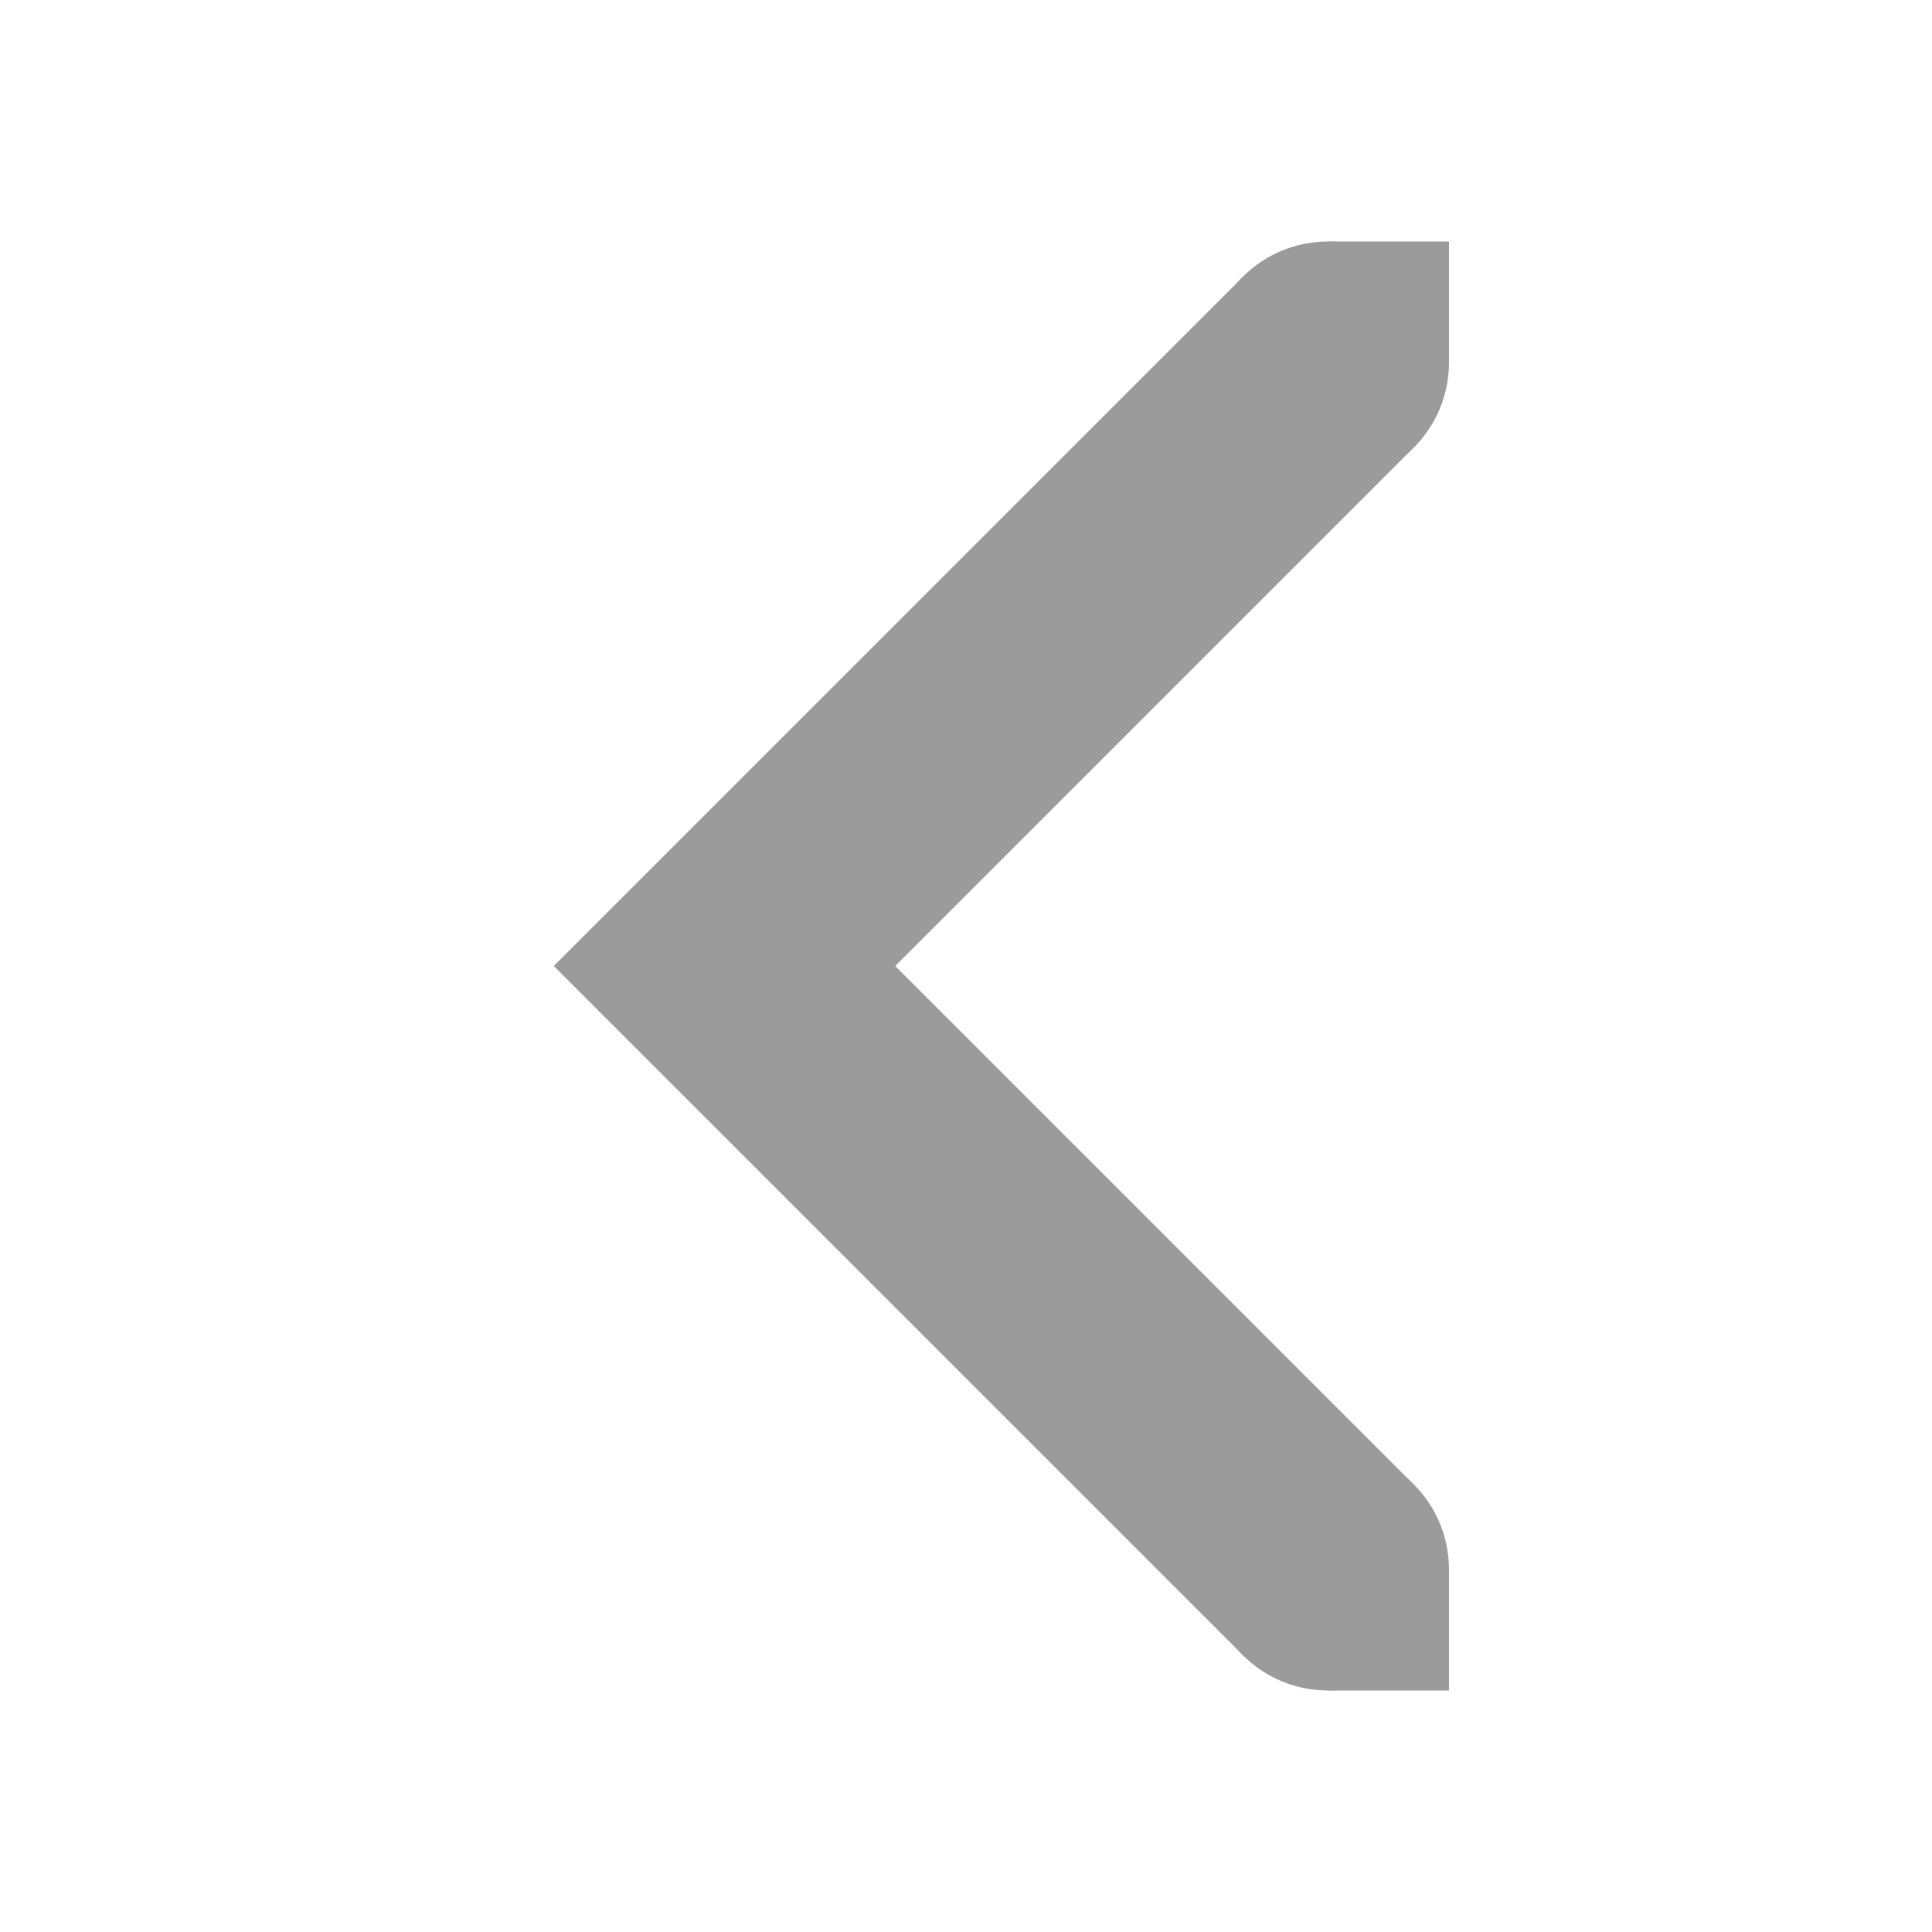
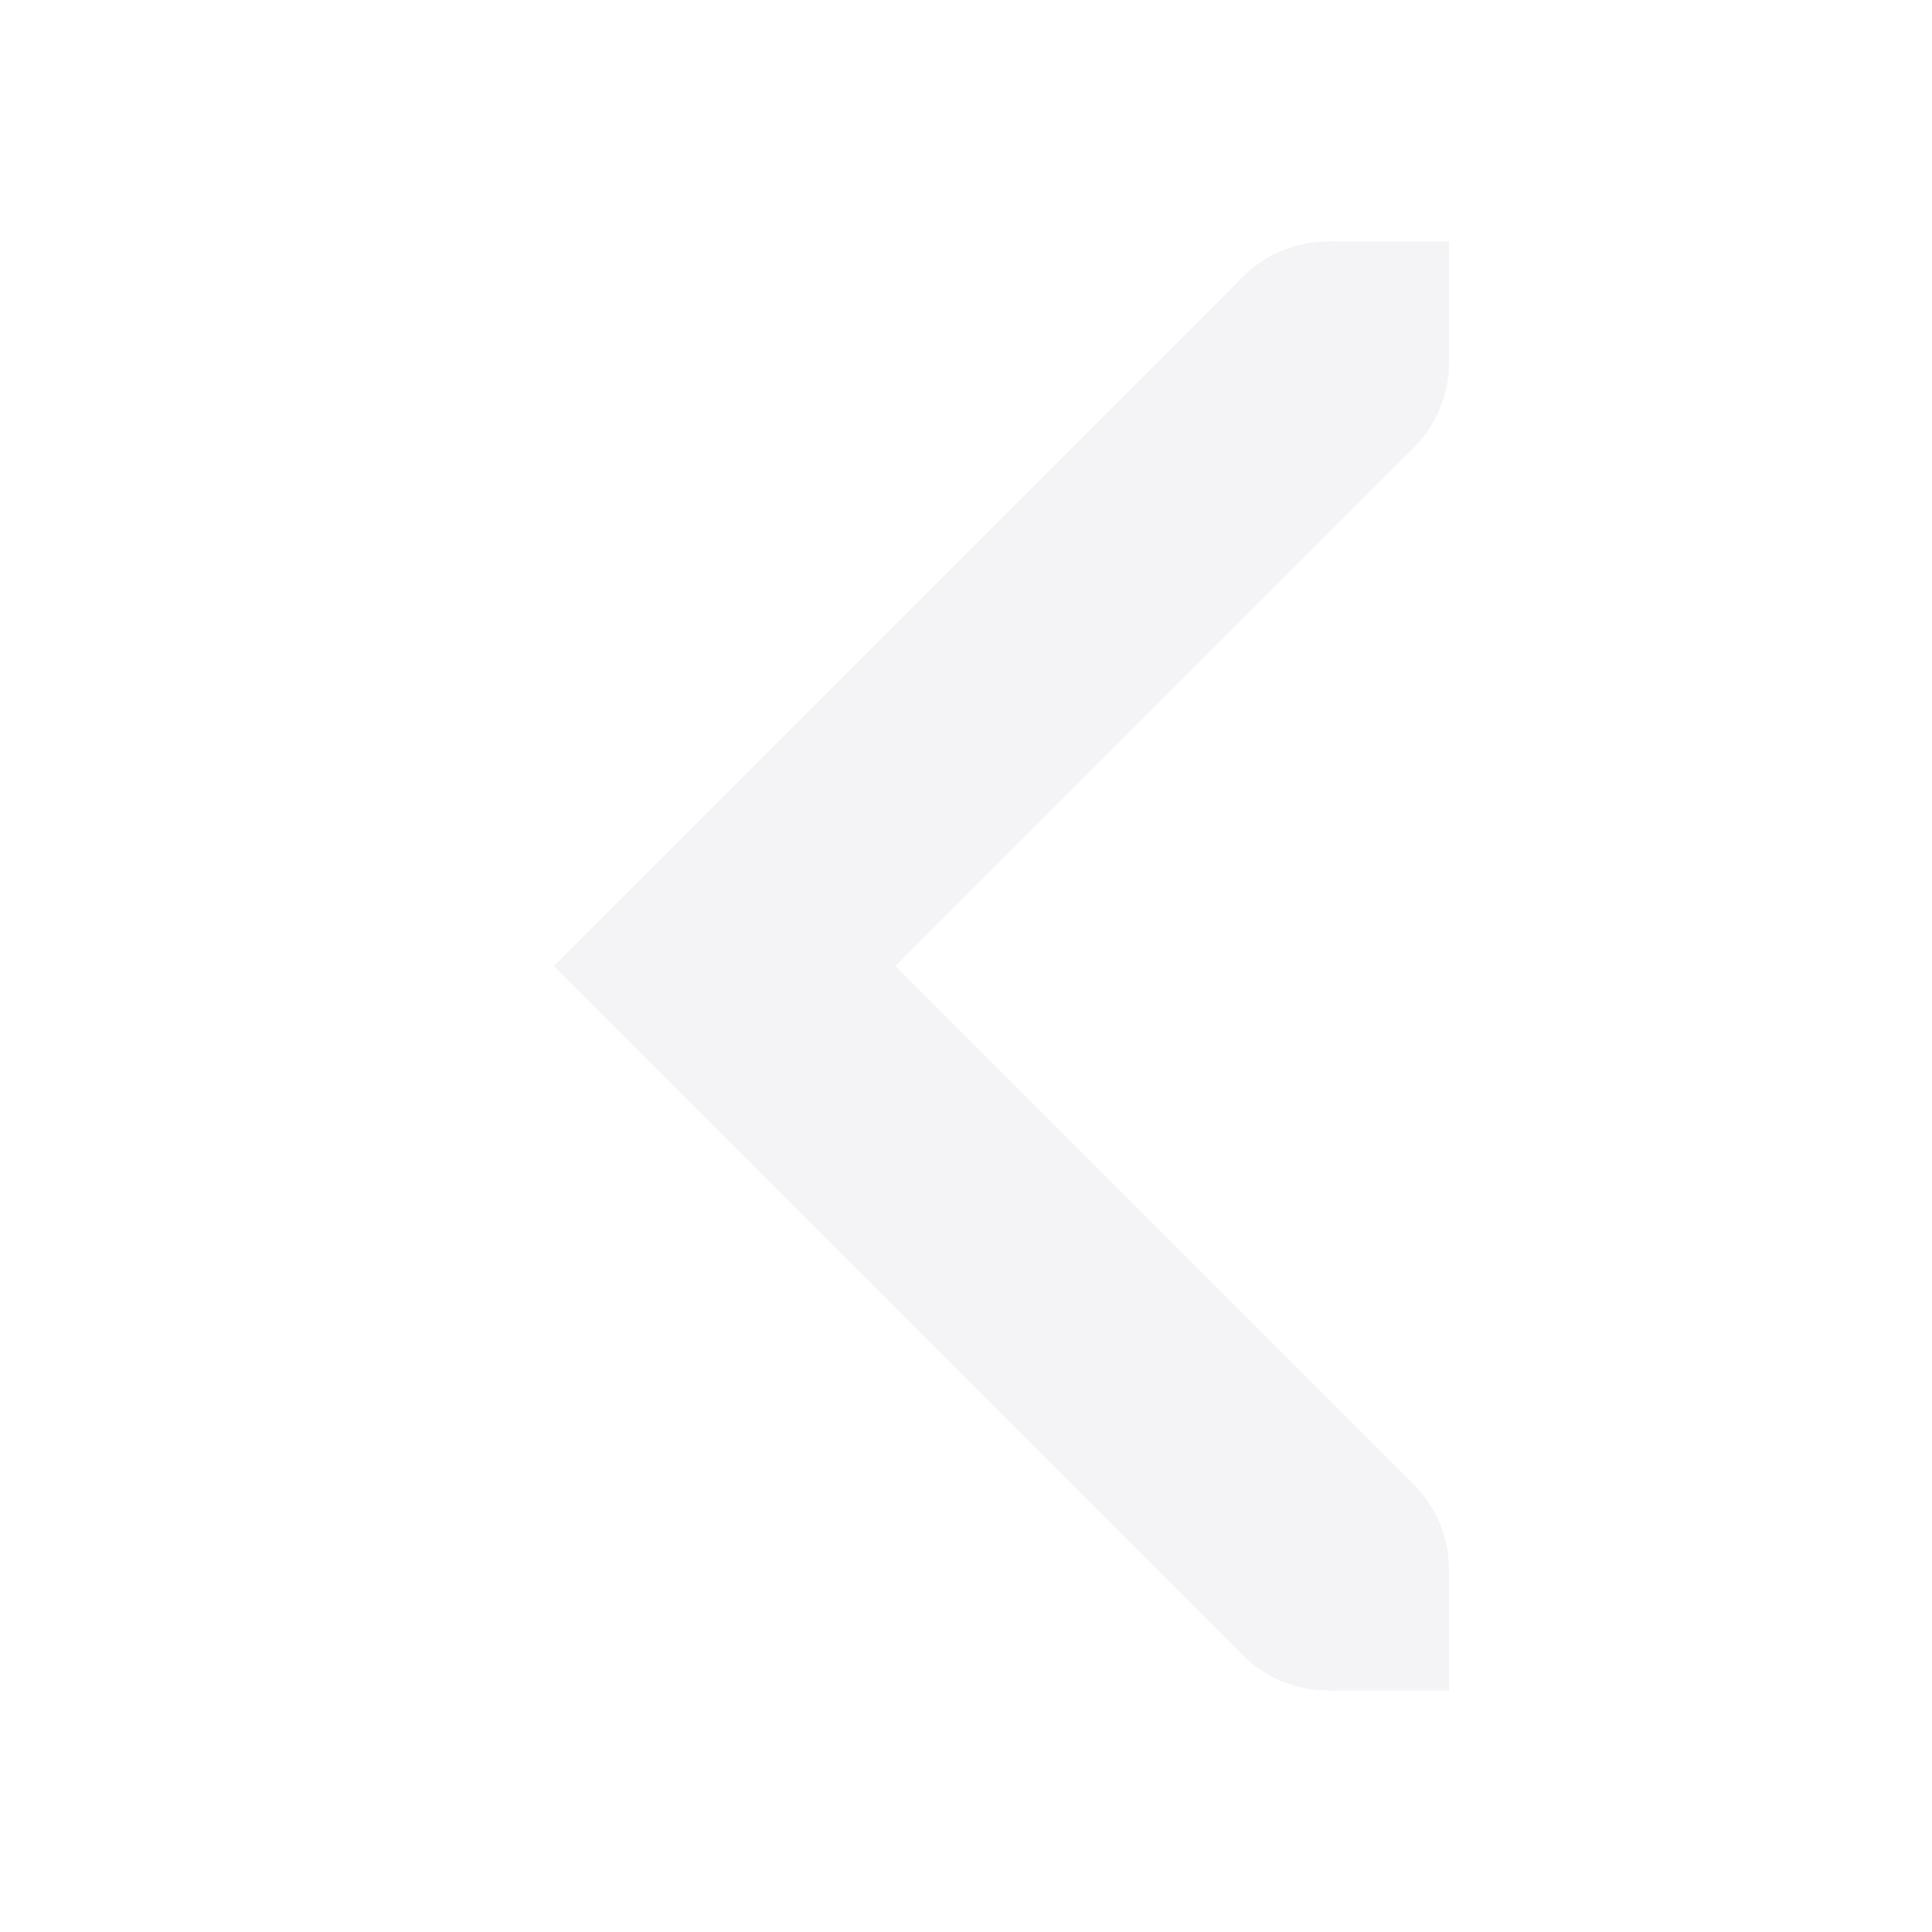
<svg xmlns="http://www.w3.org/2000/svg" width="16" height="16">
-   <g color="#000" fill="#9b9b9b">
-     <path d="M10.293 2.293L4.586 8l5.707 5.707 1.414-1.414L7.414 8l4.293-4.293z" style="line-height:normal;font-variant-ligatures:normal;font-variant-position:normal;font-variant-caps:normal;font-variant-numeric:normal;font-variant-alternates:normal;font-feature-settings:normal;text-indent:0;text-align:start;text-decoration-line:none;text-decoration-style:solid;text-decoration-color:#000;text-transform:none;text-orientation:mixed;shape-padding:0;isolation:auto;mix-blend-mode:normal;marker:none" font-weight="400" font-family="sans-serif" white-space="normal" overflow="visible" />
+   <g color="#17191e" fill="#f4f4f7">
+     <path d="M10.293 2.293L4.586 8l5.707 5.707 1.414-1.414L7.414 8l4.293-4.293z" style="line-height:normal;font-variant-ligatures:normal;font-variant-position:normal;font-variant-caps:normal;font-variant-numeric:normal;font-variant-alternates:normal;font-feature-settings:normal;text-indent:0;text-align:start;text-decoration-line:none;text-decoration-style:solid;text-decoration-color:#17191e;text-transform:none;text-orientation:mixed;shape-padding:0;isolation:auto;mix-blend-mode:normal;marker:none" font-weight="400" font-family="sans-serif" white-space="normal" overflow="visible" />
    <path d="M11 13h1v1h-1zM11 2h1v1h-1z" style="marker:none" overflow="visible" />
    <path d="M11 2c.554 0 1 .446 1 1s-.446 1-1 1-1-.446-1-1 .446-1 1-1zM11 12c.554 0 1 .446 1 1s-.446 1-1 1-1-.446-1-1 .446-1 1-1z" style="marker:none" overflow="visible" />
  </g>
</svg>
